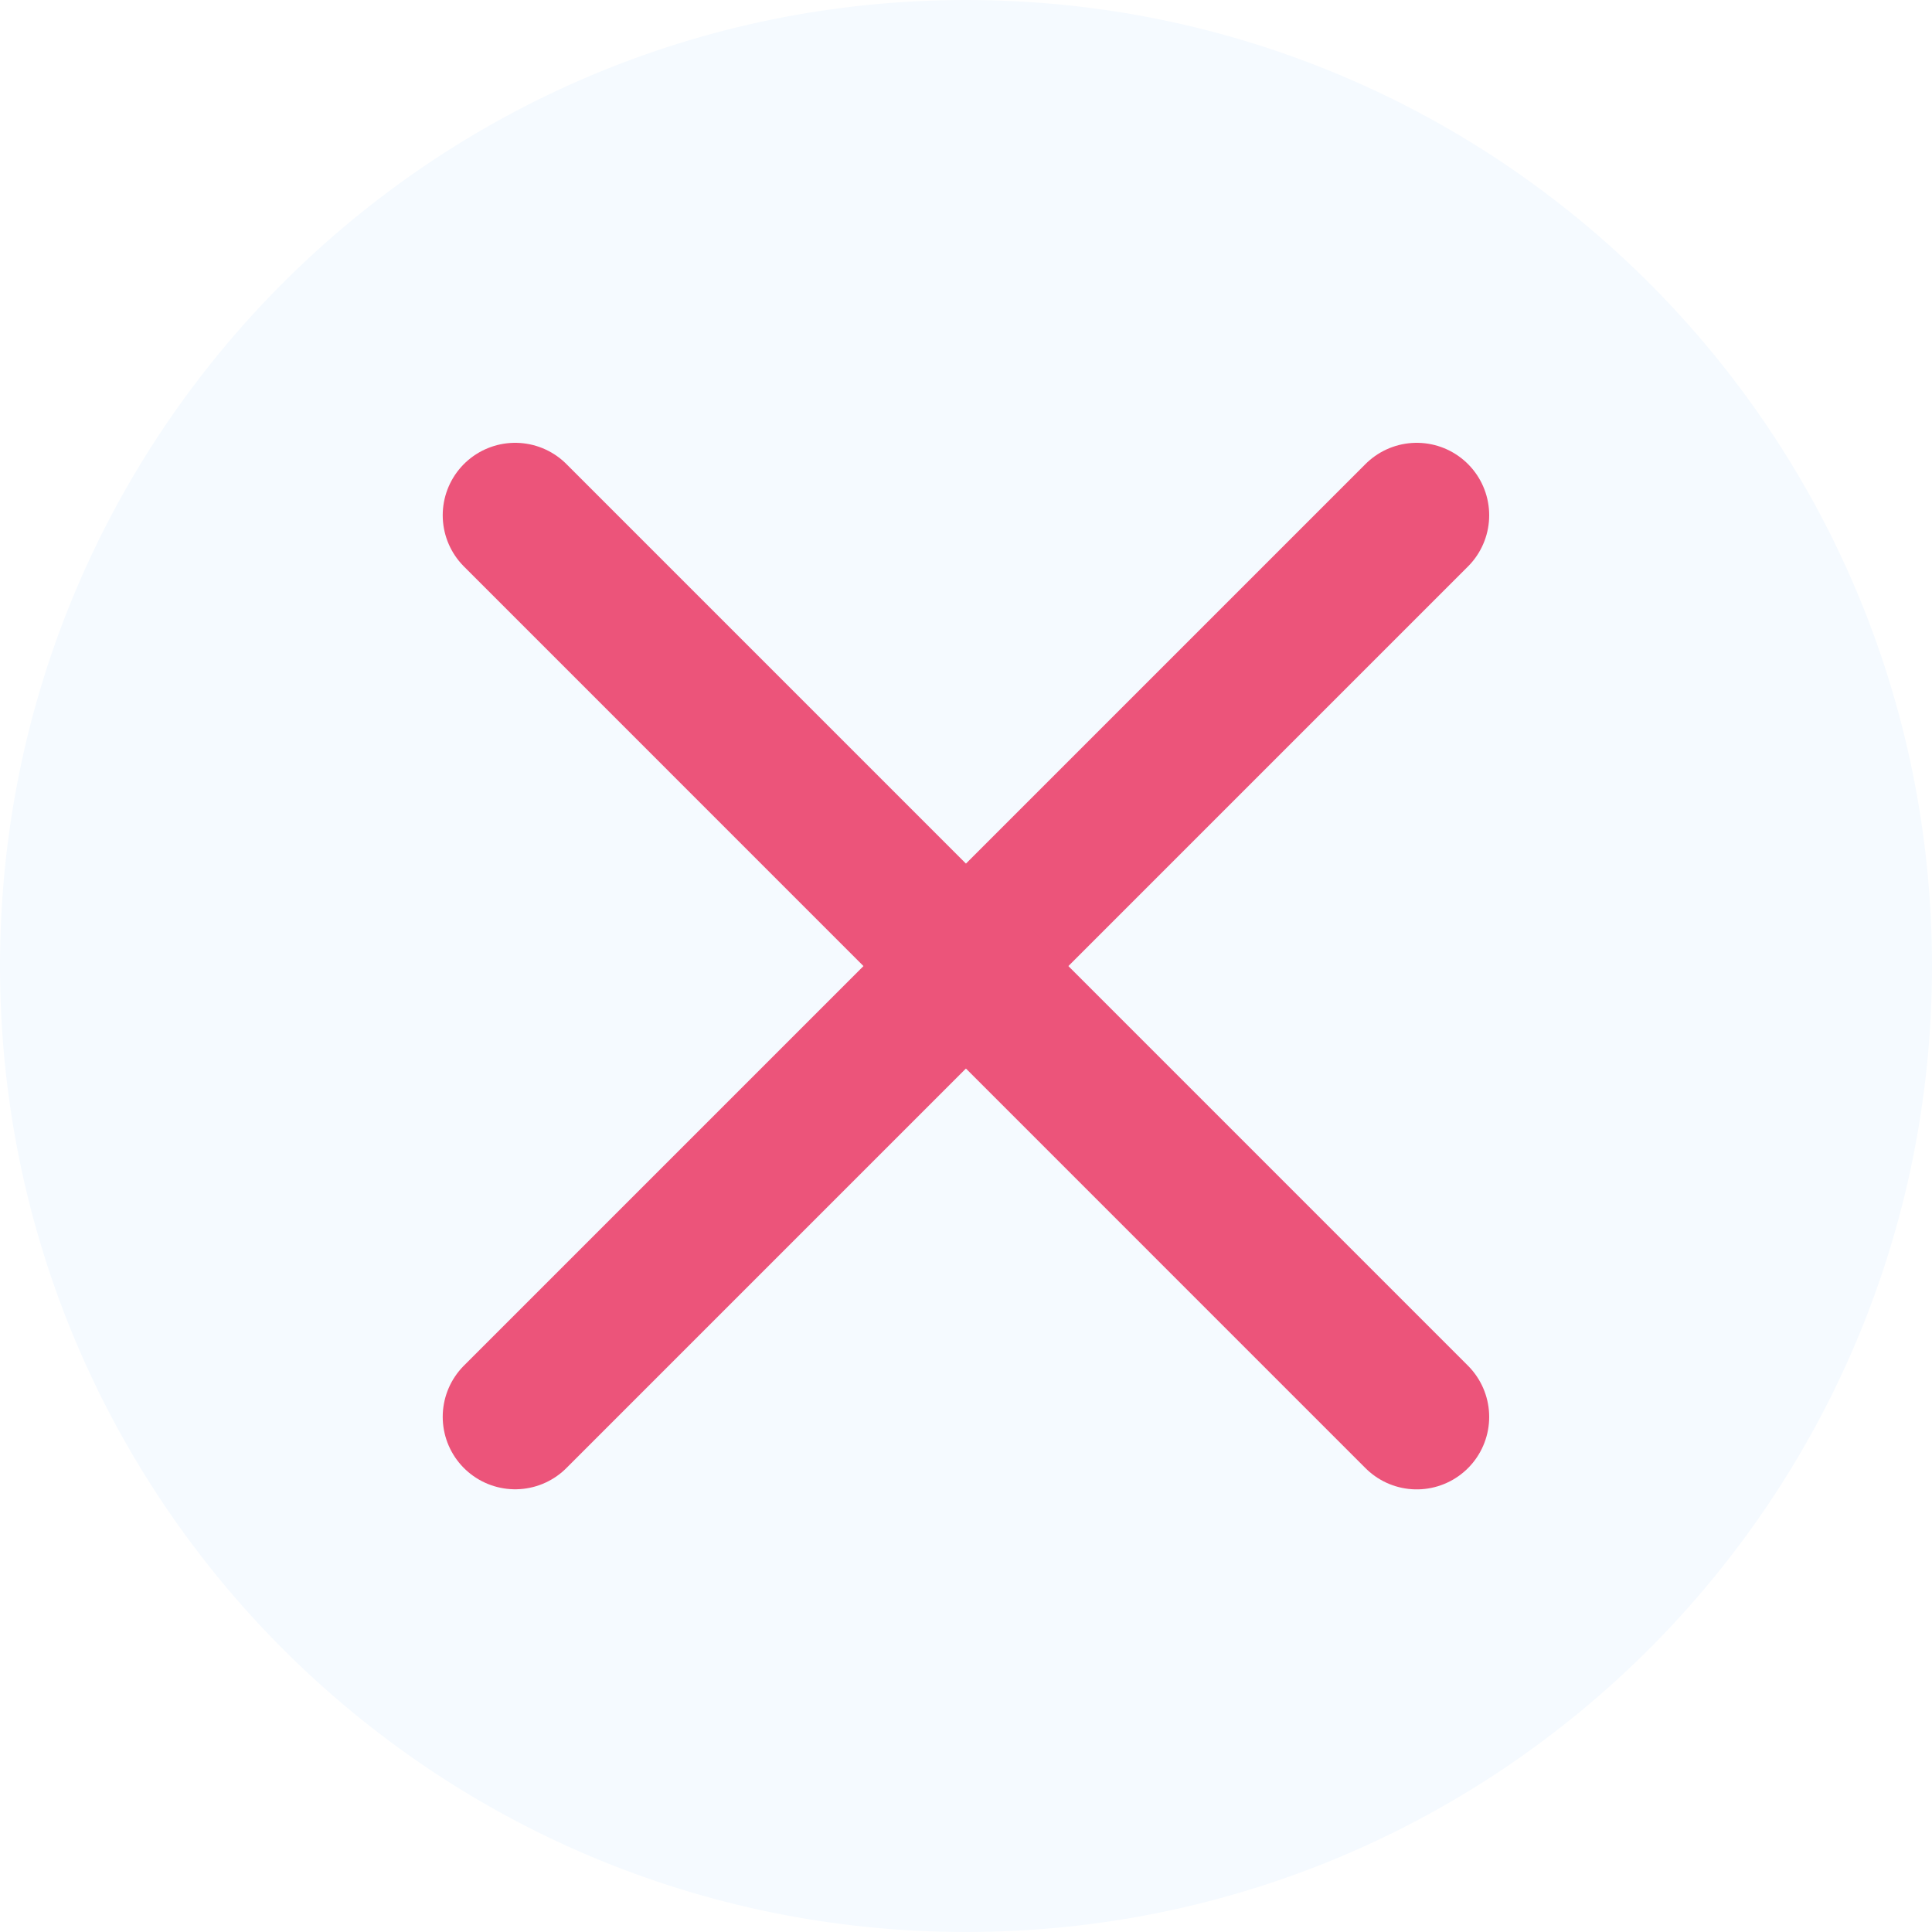
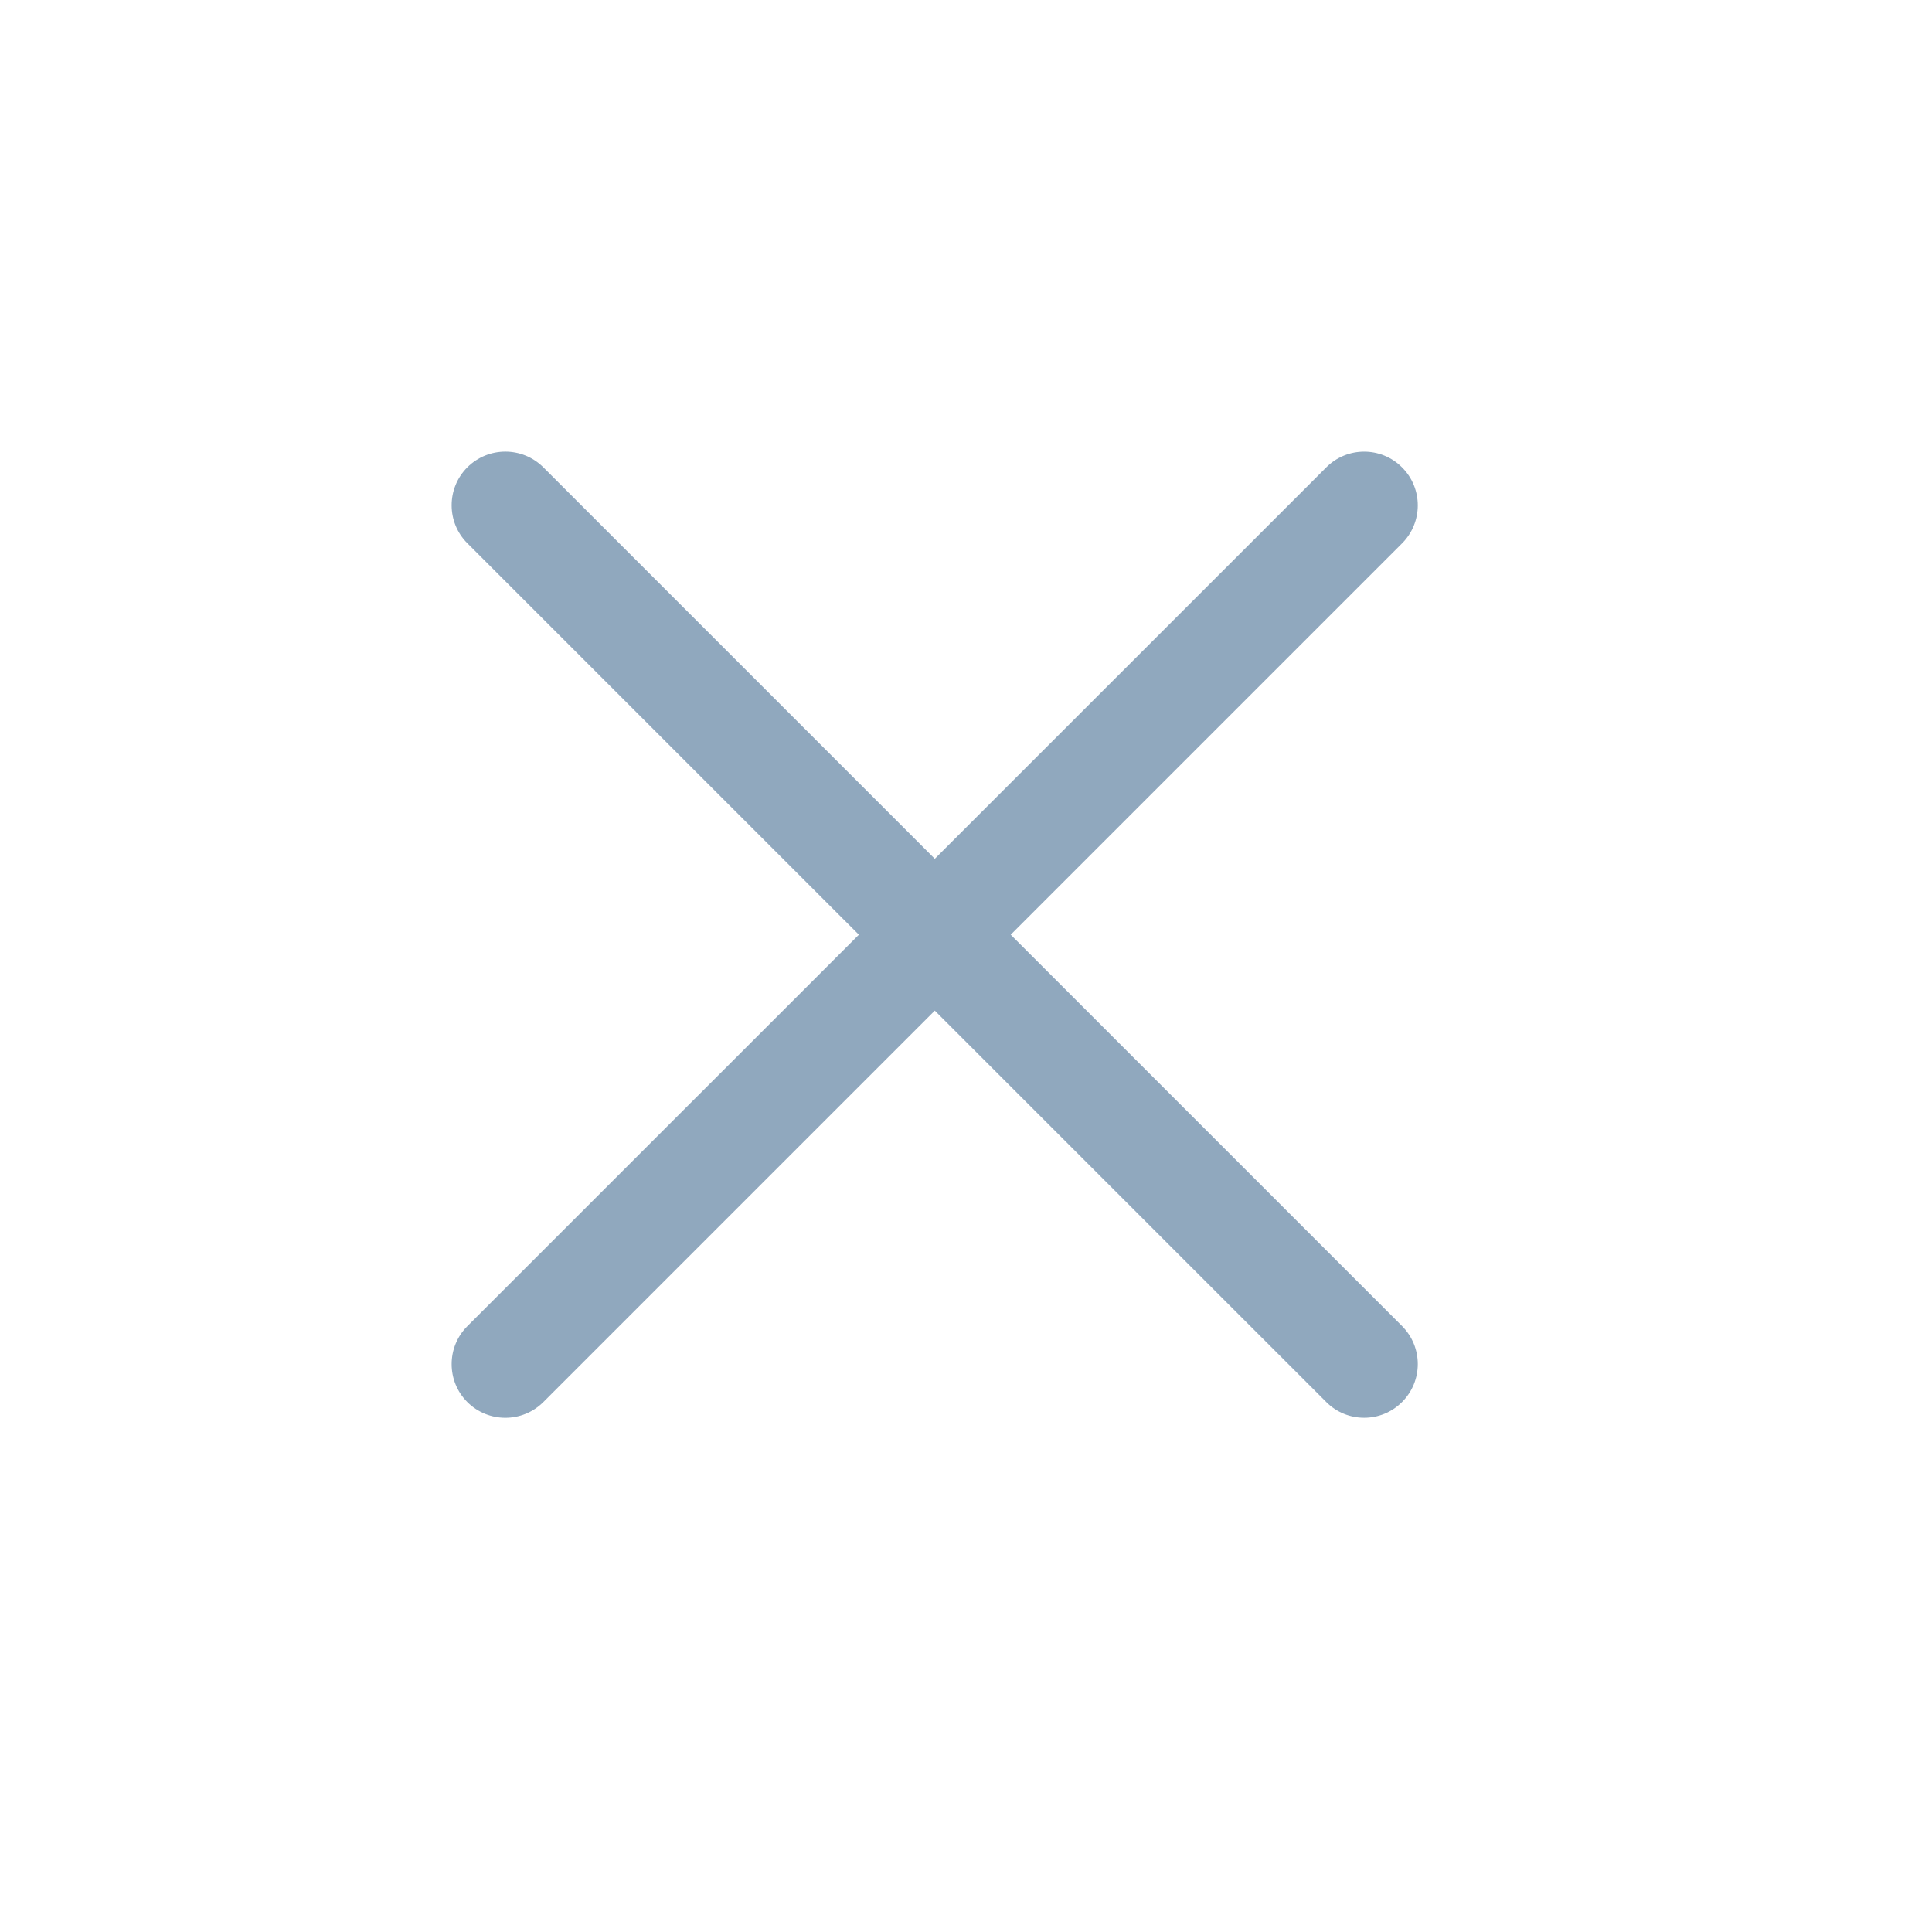
- <svg xmlns="http://www.w3.org/2000/svg" width="20" height="20" viewBox="0 0 20 20" fill="none">
-   <circle cx="10" cy="10" r="10" fill="#F5FAFF" />
-   <path d="M14.666 5.334L5.333 14.667" stroke="#EC547A" stroke-width="1.5" stroke-linecap="round" />
-   <path d="M14.666 14.668L5.333 5.334" stroke="#EC547A" stroke-width="1.5" stroke-linecap="round" />
+ <svg xmlns="http://www.w3.org/2000/svg" width="18" height="18" viewBox="0 0 18 18" fill="none">
+   <path fill-rule="evenodd" clip-rule="evenodd" d="M13.063 4.355C13.258 4.55 13.258 4.866 13.063 5.062L5.062 13.063C4.866 13.258 4.55 13.258 4.354 13.063C4.159 12.868 4.159 12.551 4.354 12.356L12.356 4.355C12.551 4.159 12.868 4.159 13.063 4.355Z" fill="#90A8BE" />
+   <path fill-rule="evenodd" clip-rule="evenodd" d="M13.063 13.062C12.868 13.258 12.551 13.258 12.356 13.062L4.354 5.061C4.159 4.866 4.159 4.549 4.354 4.354C4.55 4.159 4.866 4.159 5.062 4.354L13.063 12.355C13.258 12.551 13.258 12.867 13.063 13.062Z" fill="#90A8BE" />
</svg>
